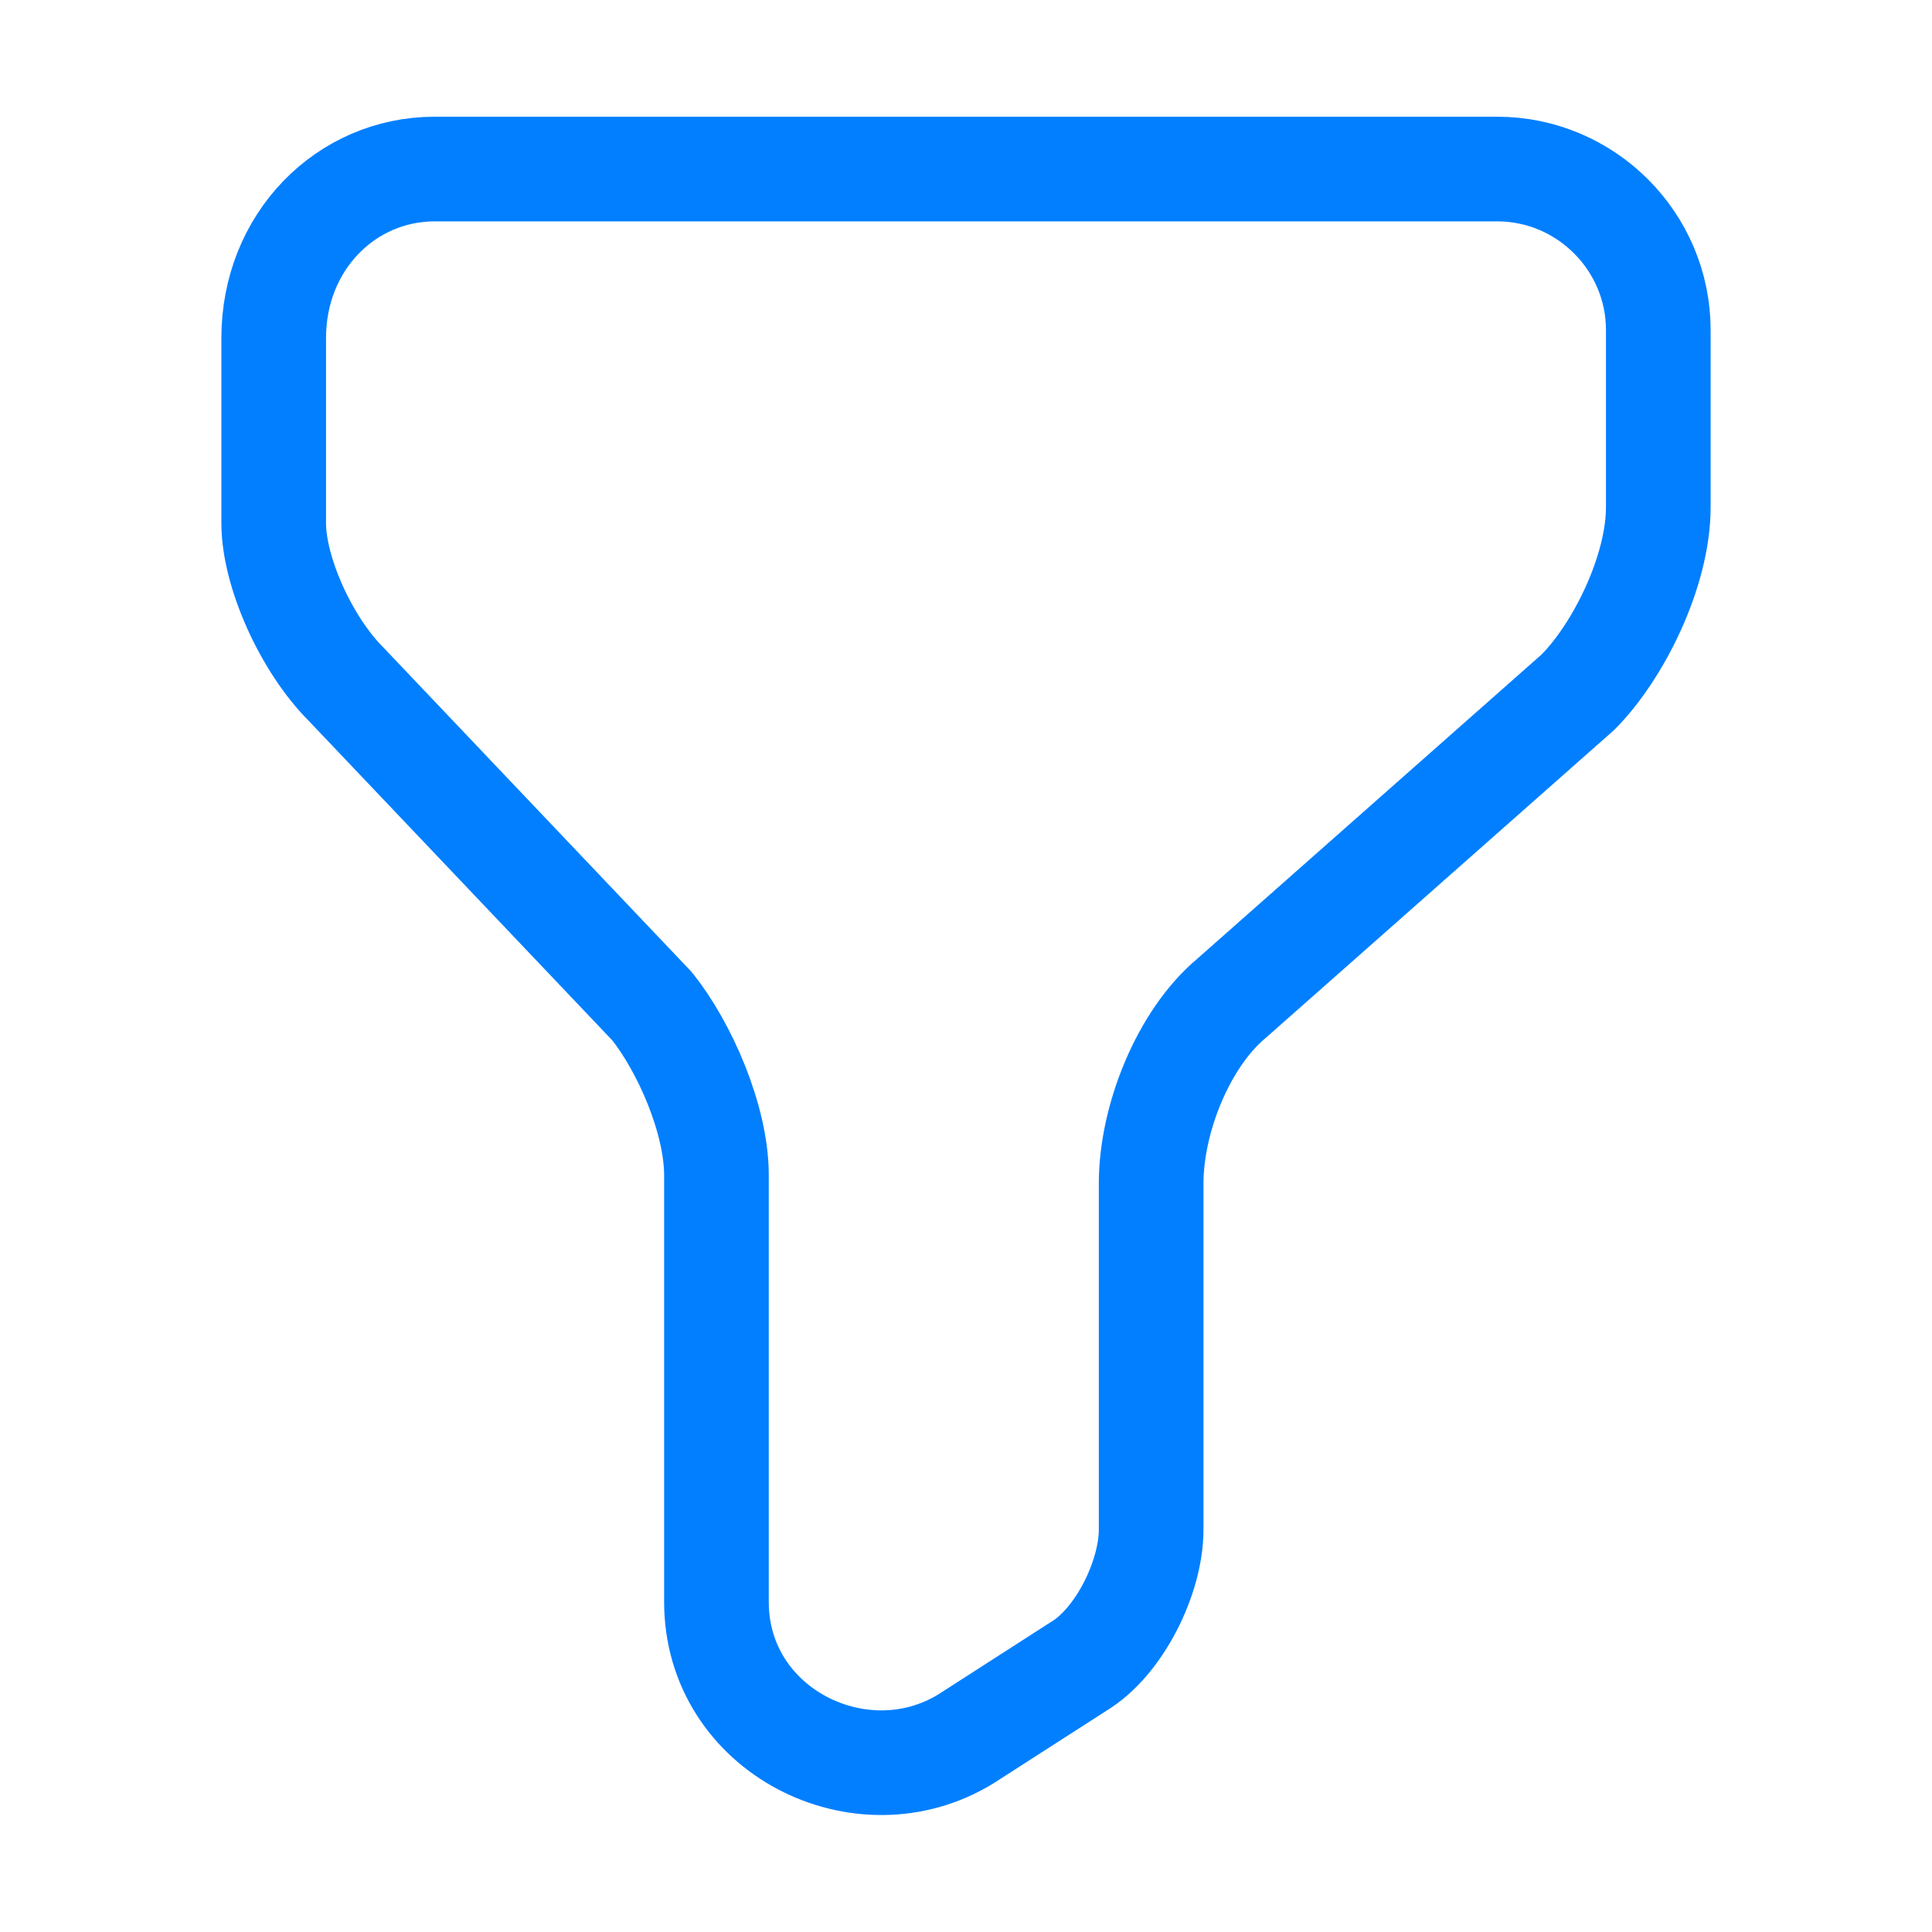
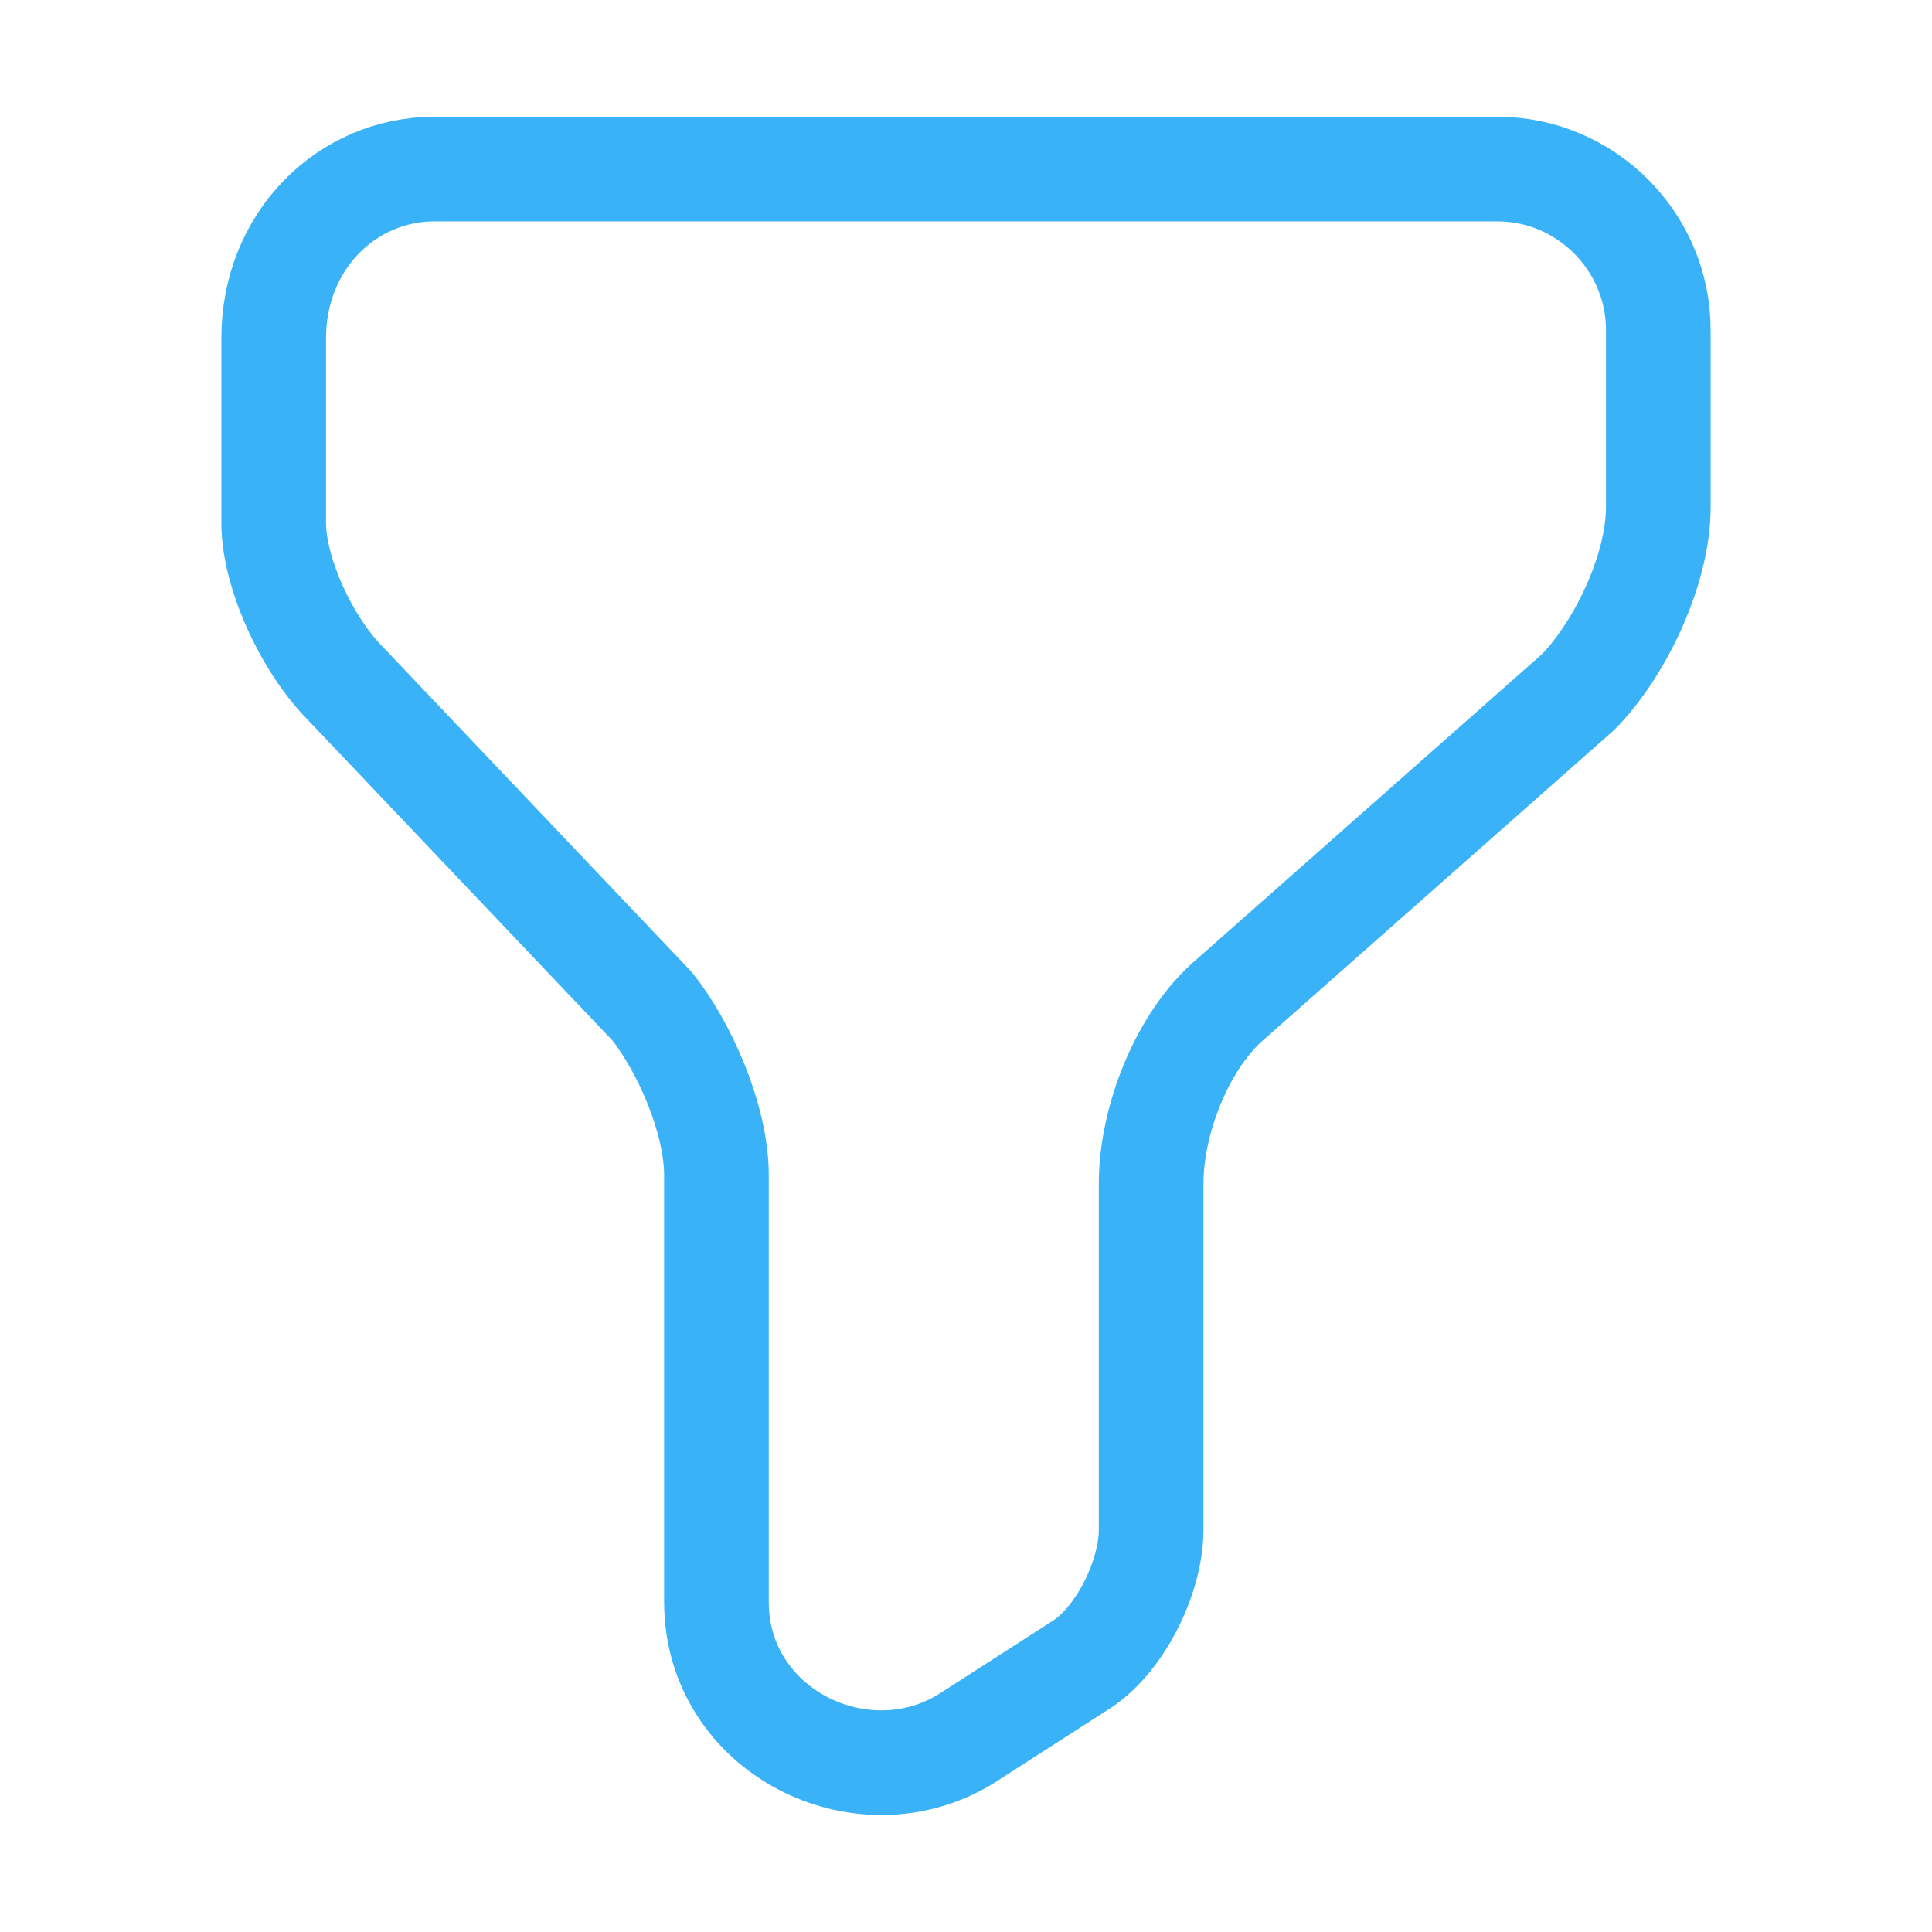
<svg xmlns="http://www.w3.org/2000/svg" width="24" height="24" viewBox="0 0 24 24" fill="none">
-   <path d="M5.4 2.1H18.6C19.7 2.1 20.6 3 20.6 4.1V6.3C20.6 7.1 20.1 8.1 19.6 8.6L15.3 12.4C14.7 12.9 14.3 13.9 14.3 14.7V19C14.3 19.6 13.9 20.4 13.4 20.7L12 21.6C10.7 22.4 8.9 21.5 8.9 19.9V14.6C8.9 13.9 8.5 13 8.1 12.5L4.3 8.5C3.8 8 3.4 7.1 3.4 6.5V4.2C3.4 3 4.3 2.1 5.4 2.1Z" stroke="#017FFF" stroke-width="1.3" stroke-miterlimit="10" stroke-linecap="round" stroke-linejoin="round" />
+   <path d="M5.4 2.1H18.6C19.7 2.1 20.6 3 20.6 4.1V6.3C20.6 7.1 20.1 8.1 19.6 8.6L15.3 12.4C14.7 12.9 14.3 13.9 14.3 14.7V19C14.3 19.6 13.9 20.4 13.4 20.7L12 21.6C10.7 22.4 8.9 21.5 8.9 19.9V14.6C8.9 13.9 8.5 13 8.1 12.5L4.3 8.5C3.8 8 3.4 7.1 3.4 6.5V4.2C3.4 3 4.3 2.1 5.4 2.1Z" stroke="#3AB2F8" stroke-width="1.3" stroke-miterlimit="10" stroke-linecap="round" stroke-linejoin="round" />
</svg>
